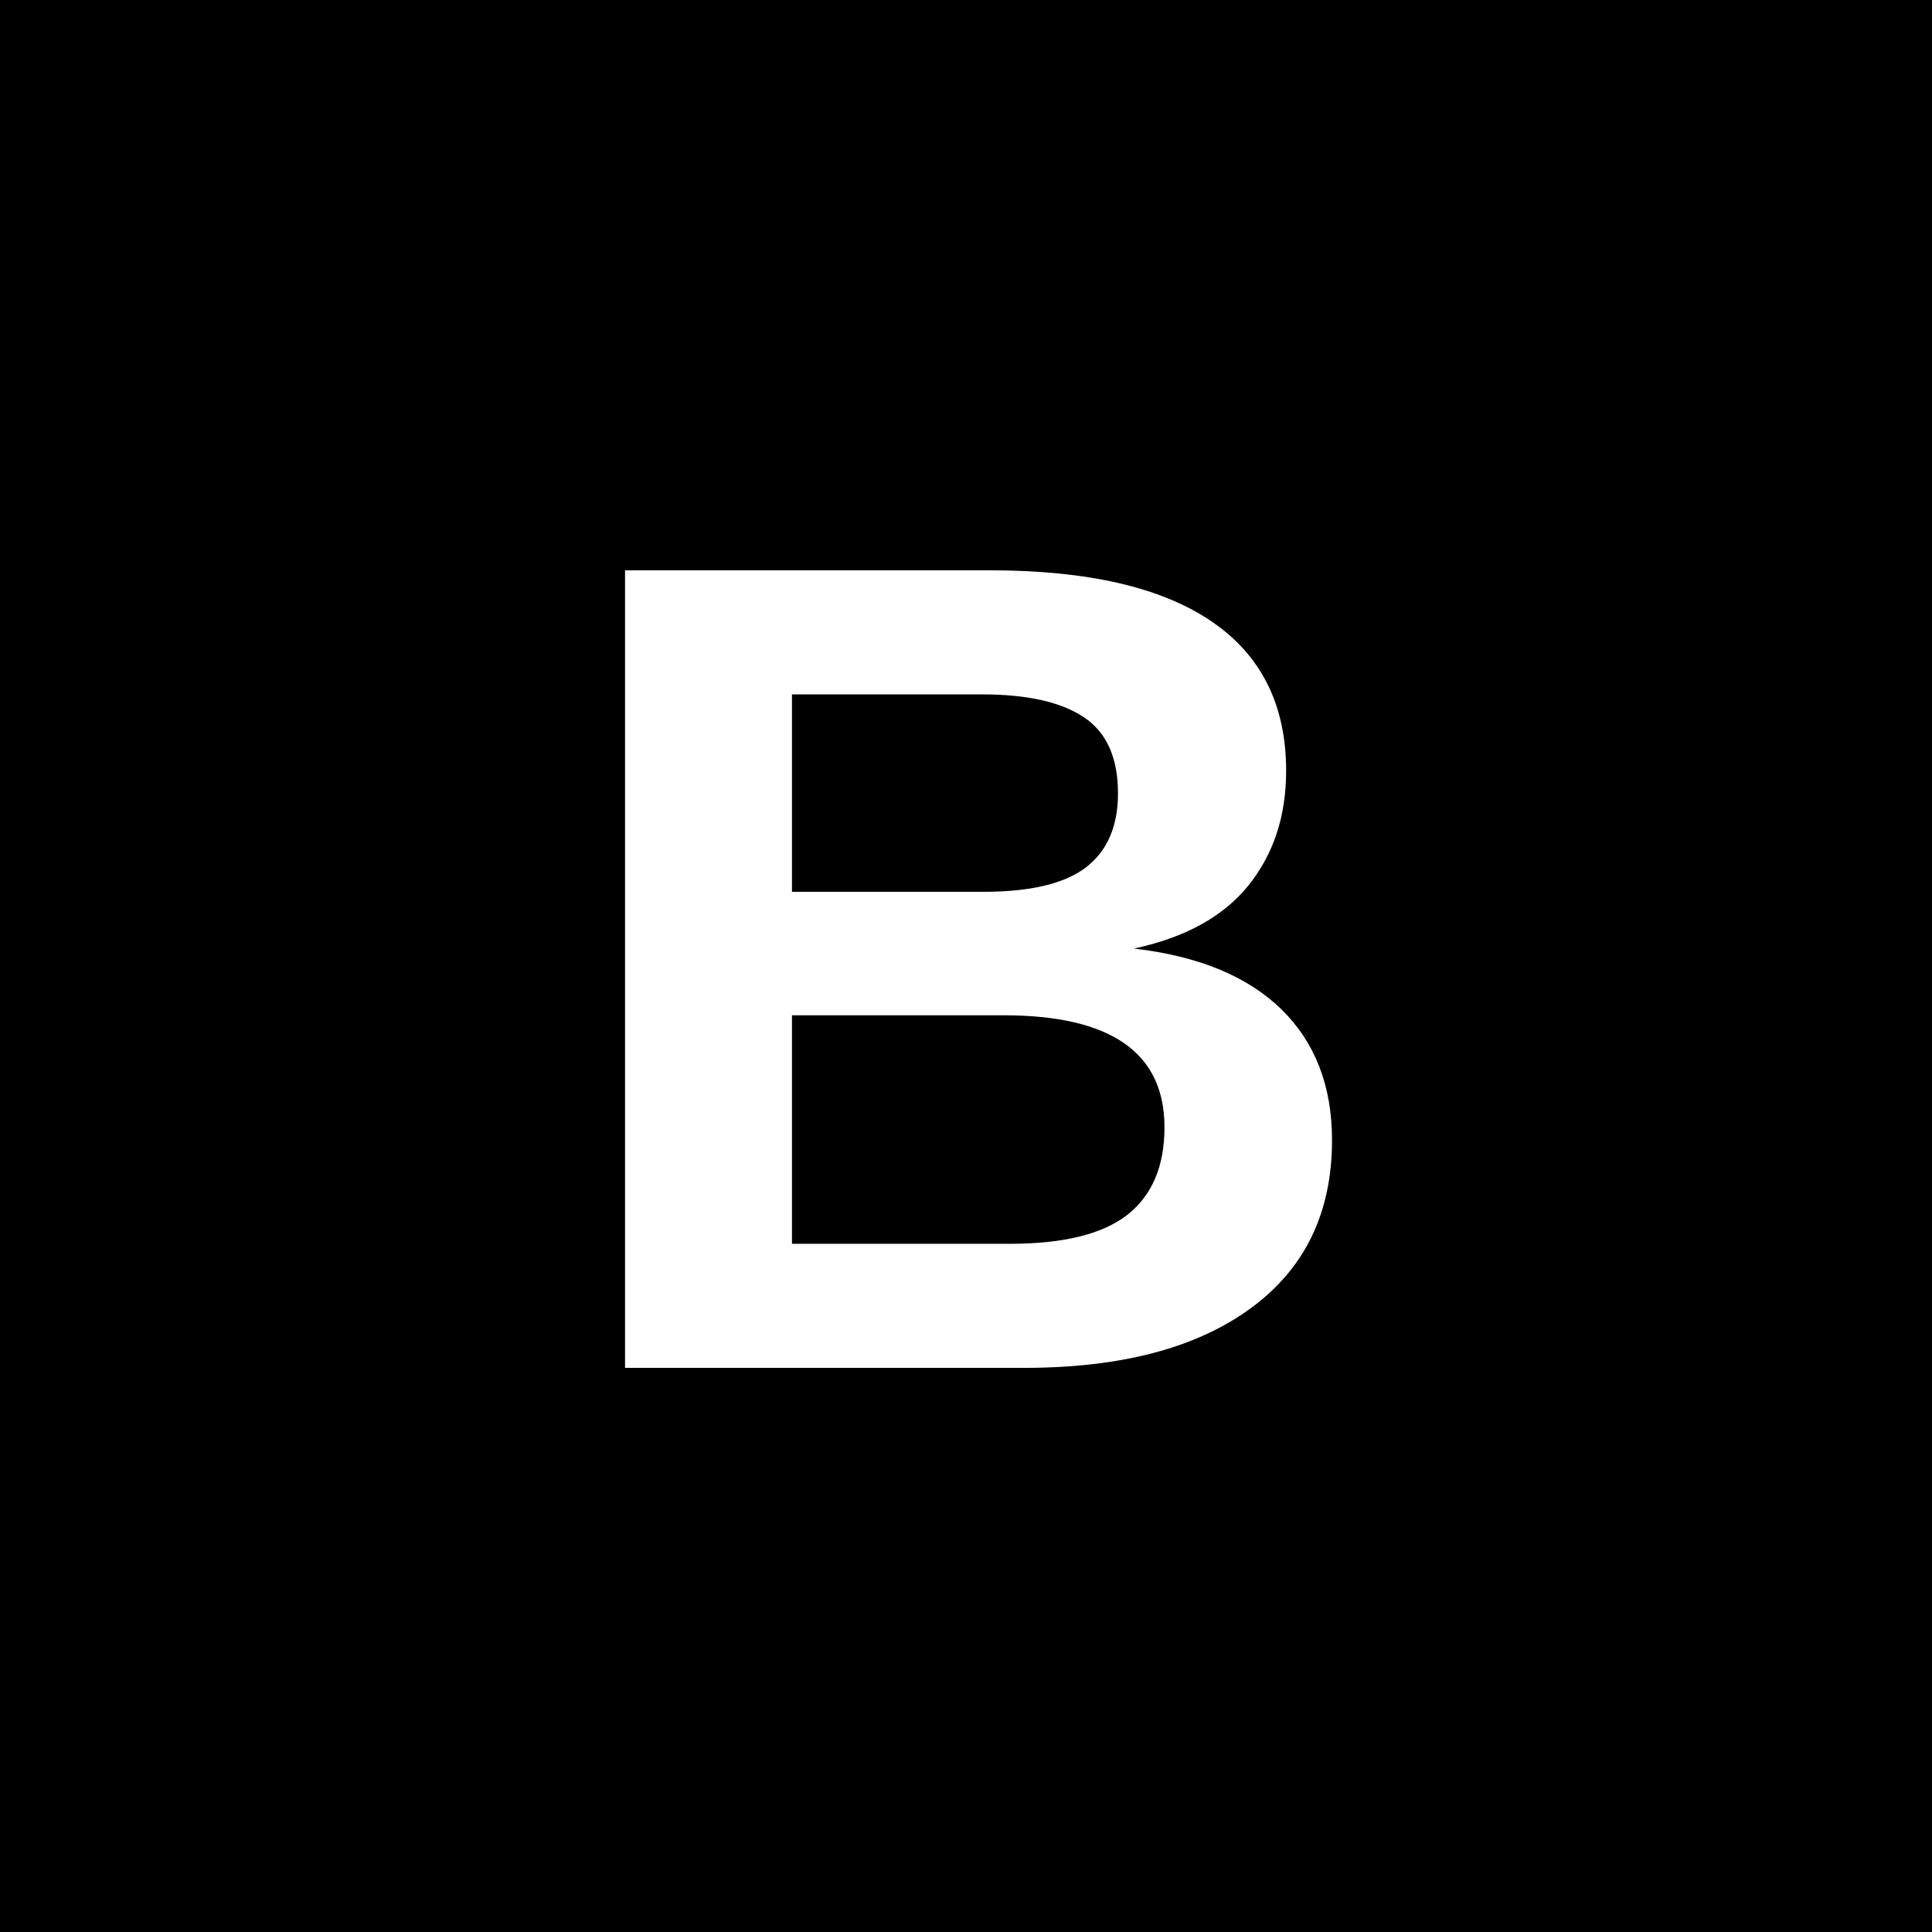
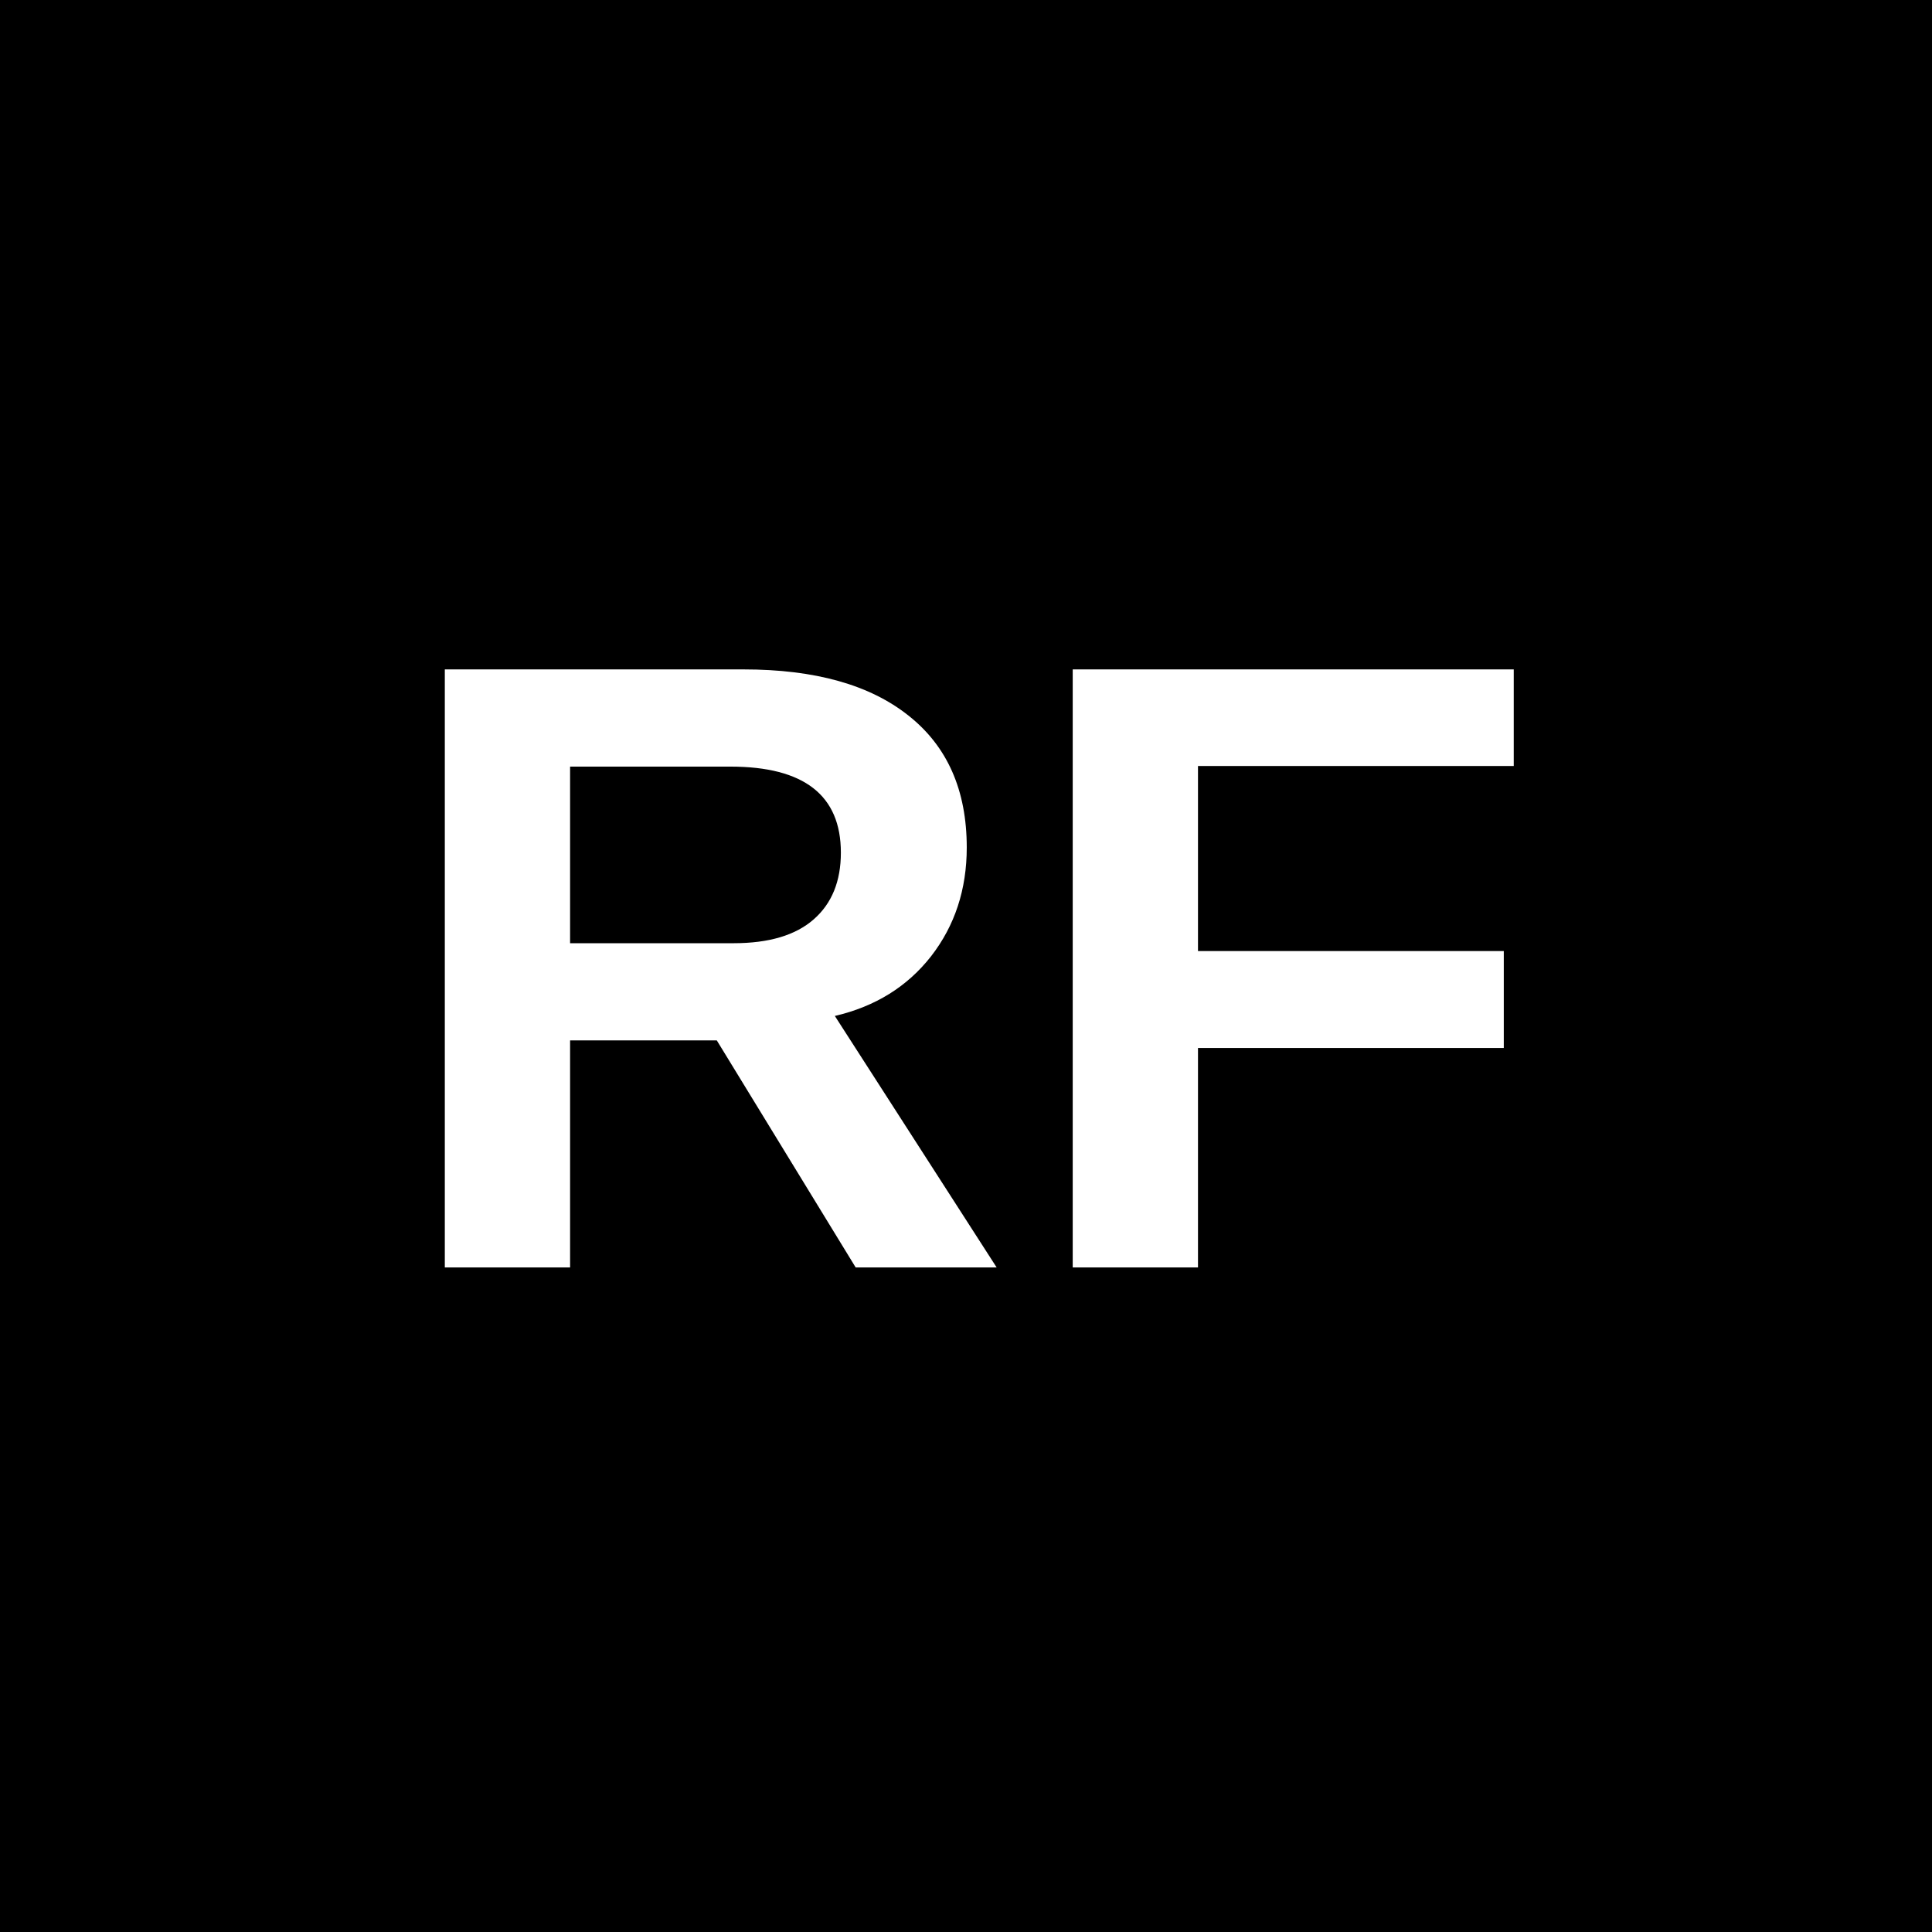
<svg xmlns="http://www.w3.org/2000/svg" viewBox="0 0 100 100">
  <rect width="100" height="100" fill="#000000" />
-   <text x="50" y="50" font-family="Arial, sans-serif" font-size="60" font-weight="bold" fill="#ffffff" text-anchor="middle" dominant-baseline="central">B</text>
+   <text x="50" y="50" font-family="Arial, sans-serif" font-size="45" font-weight="bold" fill="#ffffff" text-anchor="middle" dominant-baseline="central">RF</text>
</svg>
